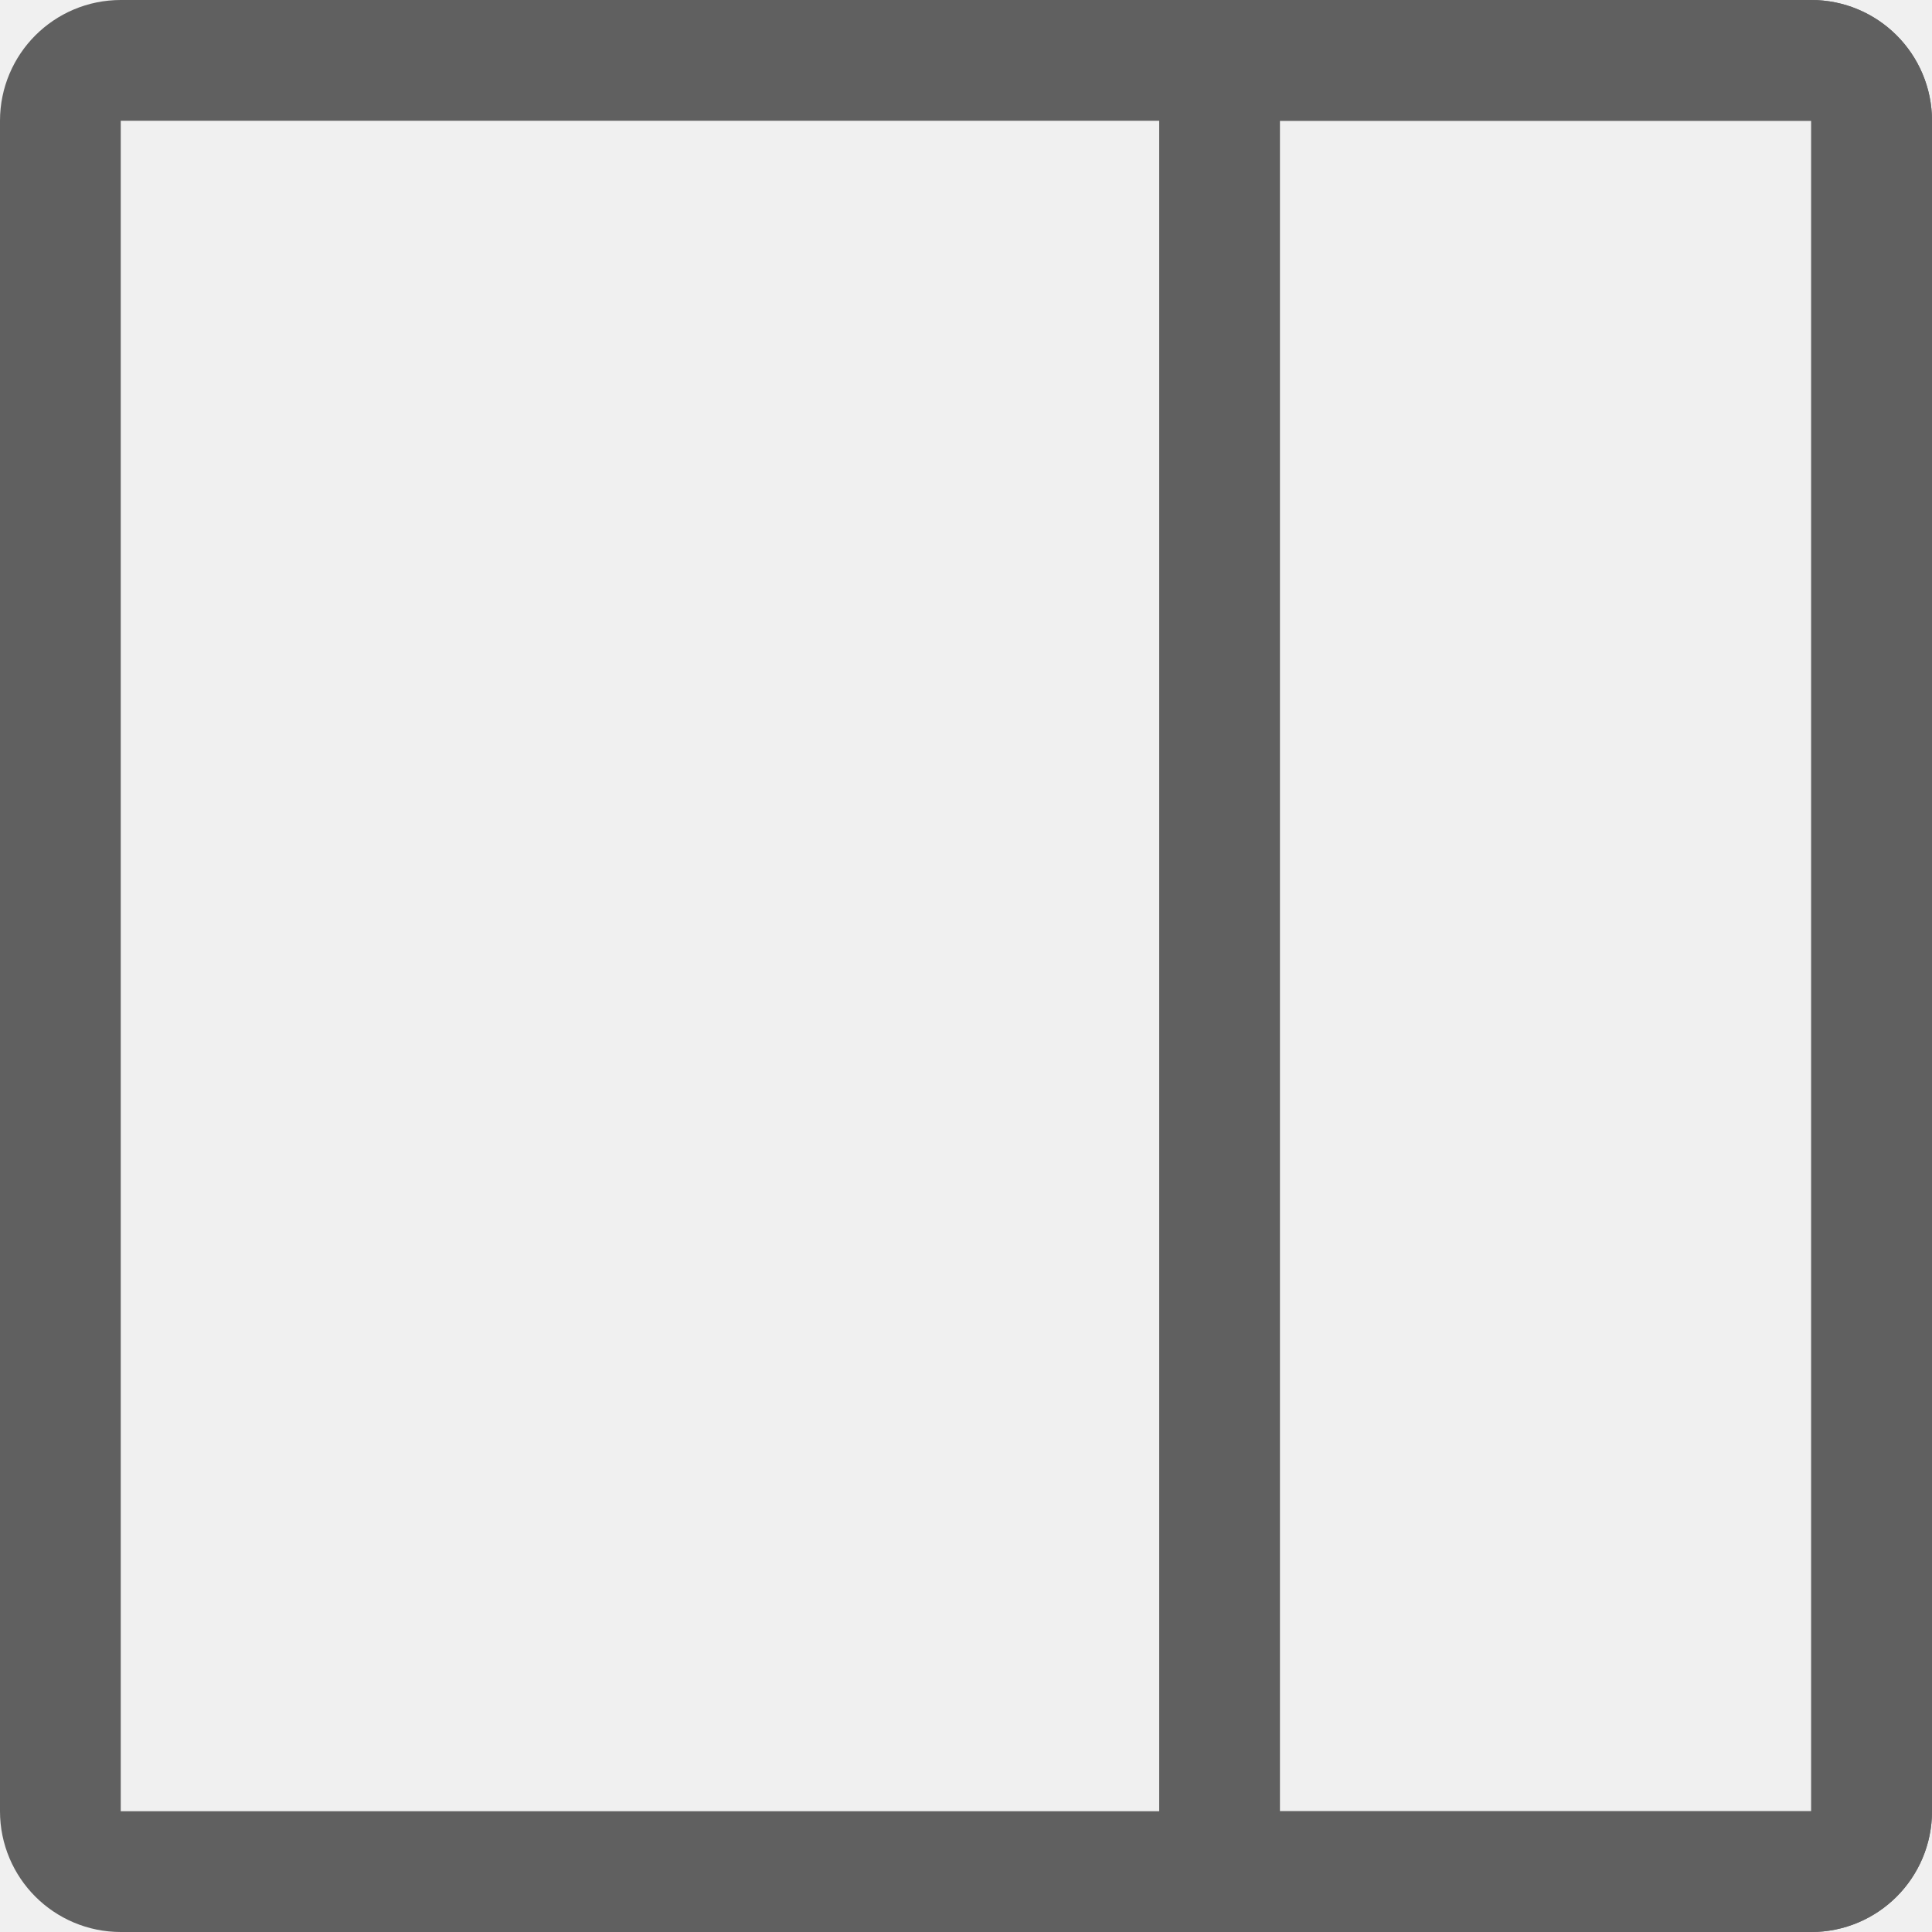
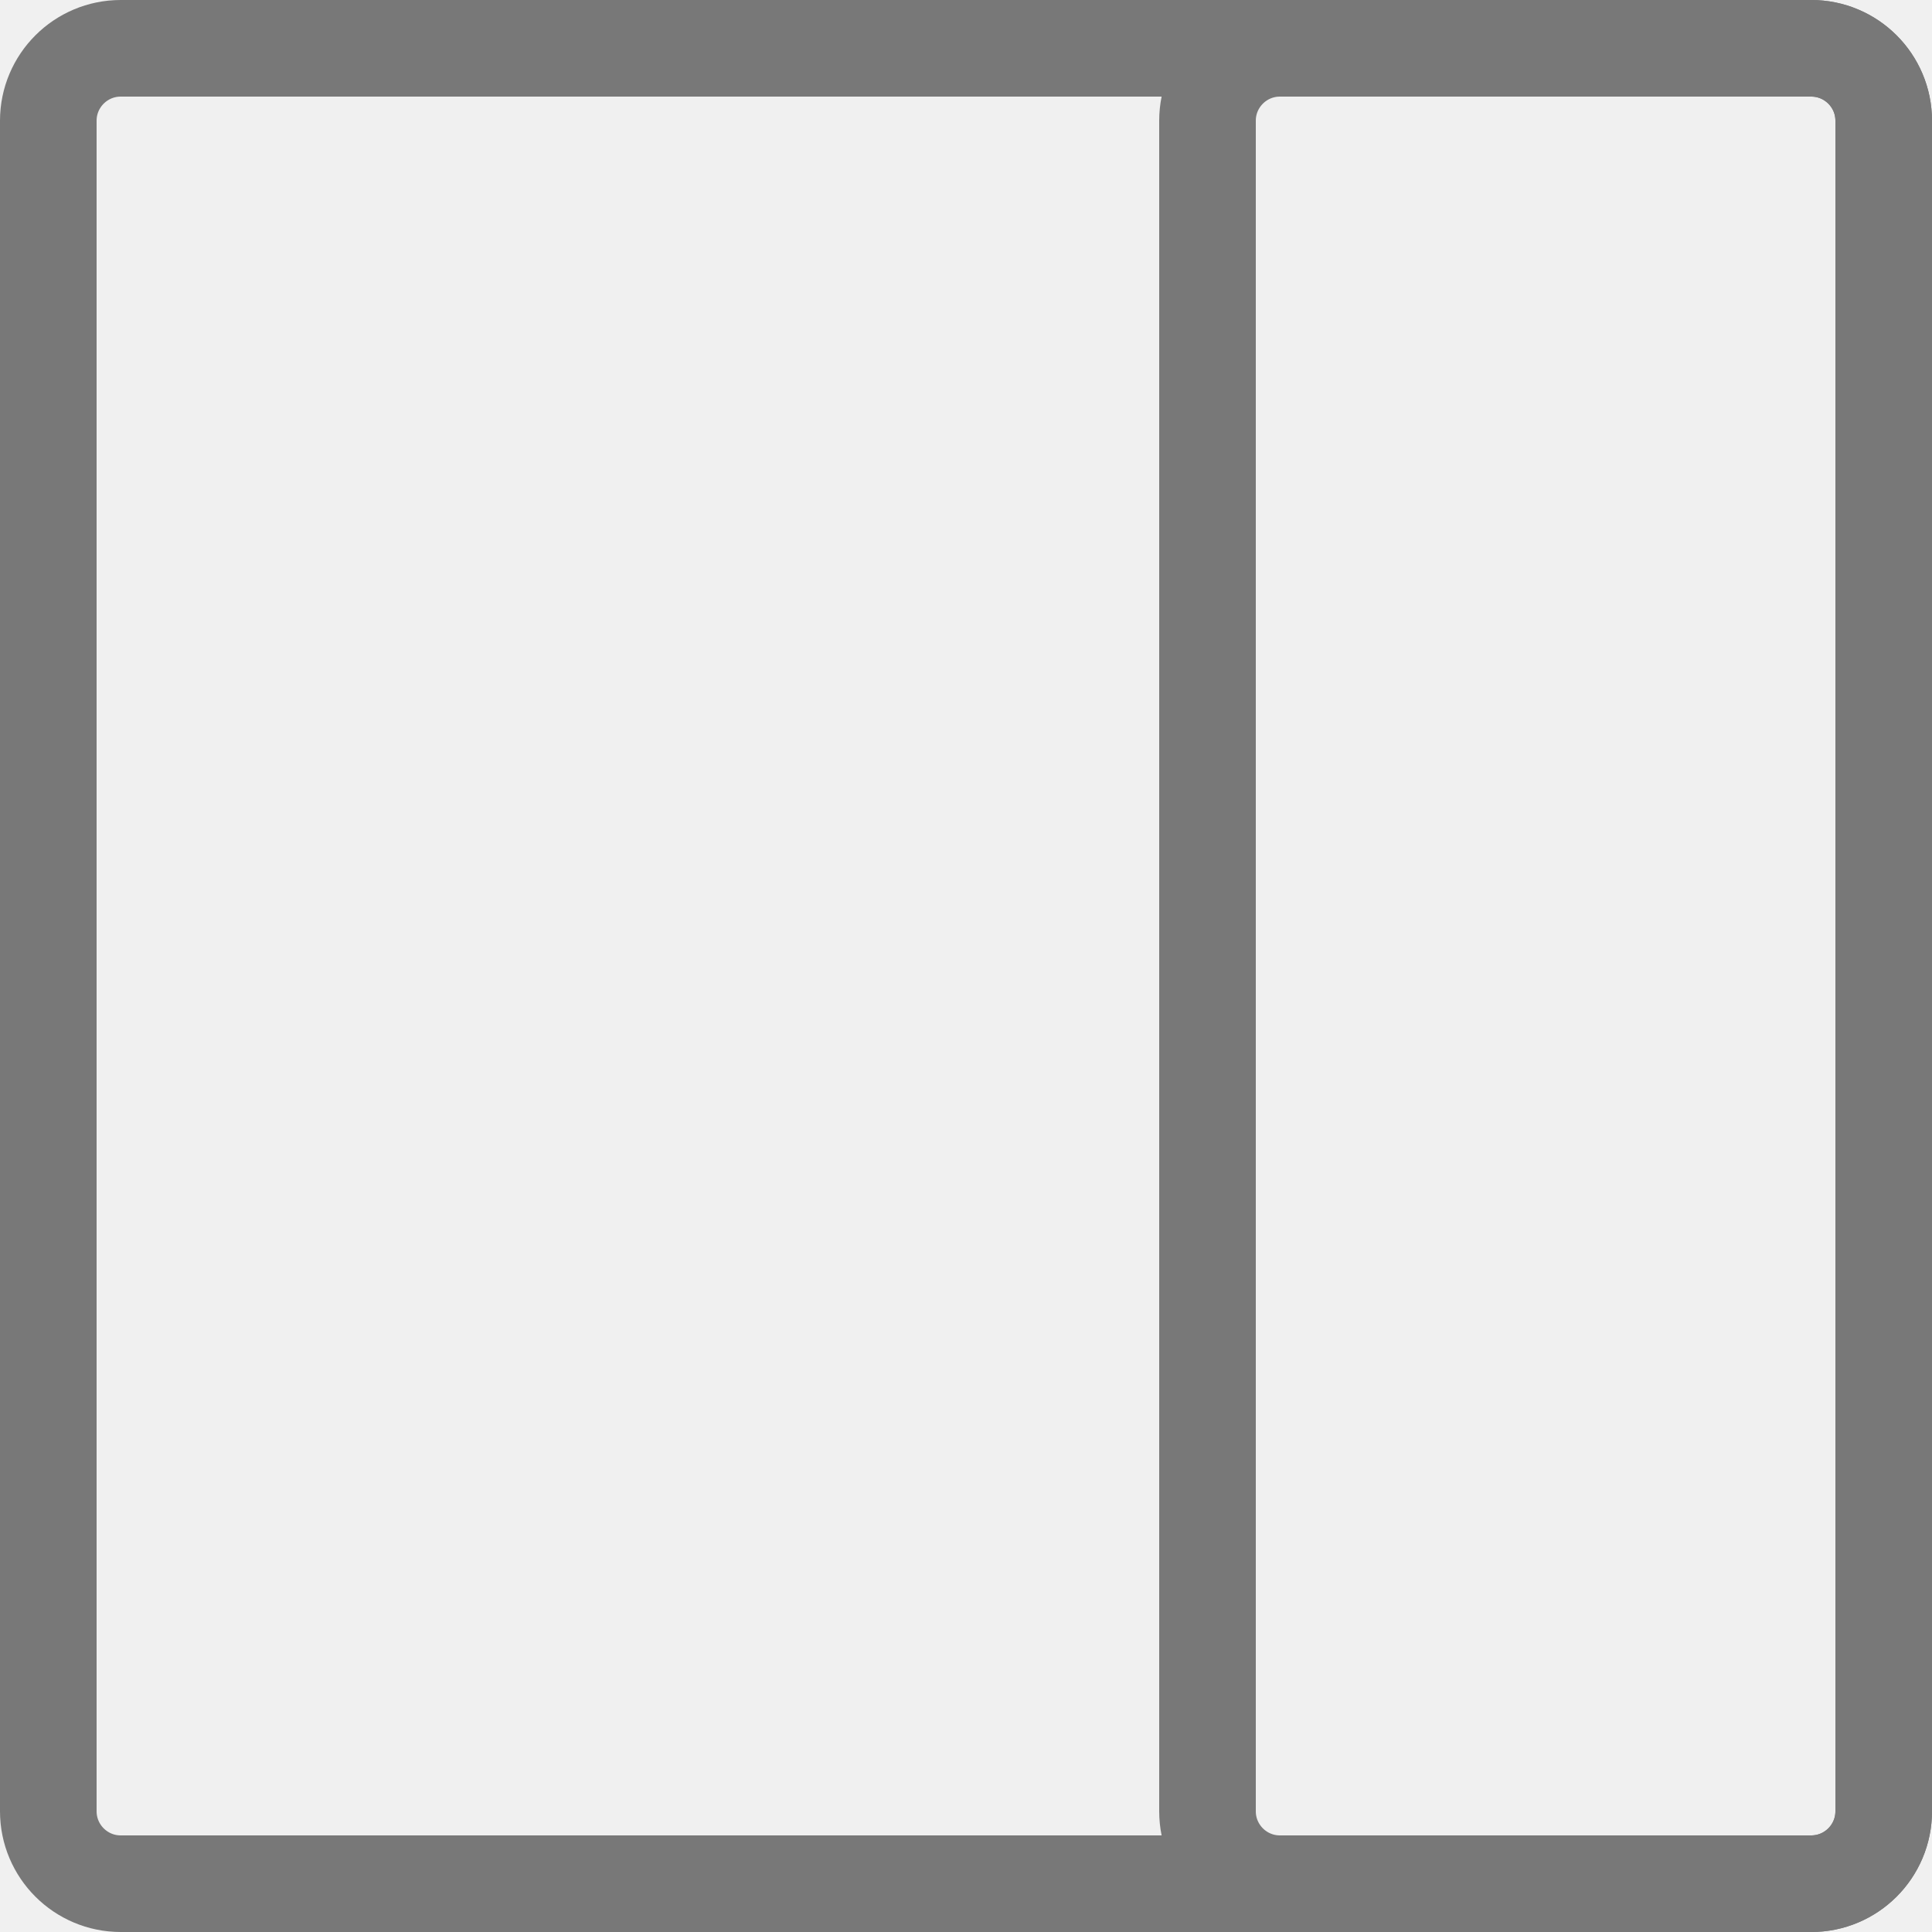
<svg xmlns="http://www.w3.org/2000/svg" width="20" height="20" viewBox="0 0 20 20" fill="none">
-   <g opacity="0.6" clip-path="url(#clip0_230_29627)">
+   <g opacity="0.5" clip-path="url(#clip0_309_61088)">
    <rect width="20" height="20" />
-     <rect x="0.625" y="0.625" width="18.75" height="18.75" rx="0.625" stroke="currentColor" stroke-width="1.25" />
-     <rect x="12.625" y="0.625" width="6.75" height="18.75" rx="0.625" stroke="currentColor" stroke-width="1.25" />
+     <rect x="0.5" y="0.5" width="19" height="19" rx="0.75" stroke="currentColor" />
+     <rect x="12.5" y="0.5" width="7" height="19" rx="0.75" stroke="currentColor" />
  </g>
  <defs>
-     <clipPath id="clip0_230_29627">
+     <clipPath id="clip0_309_61088">
      <rect width="20" height="20" fill="white" />
    </clipPath>
  </defs>
</svg>
